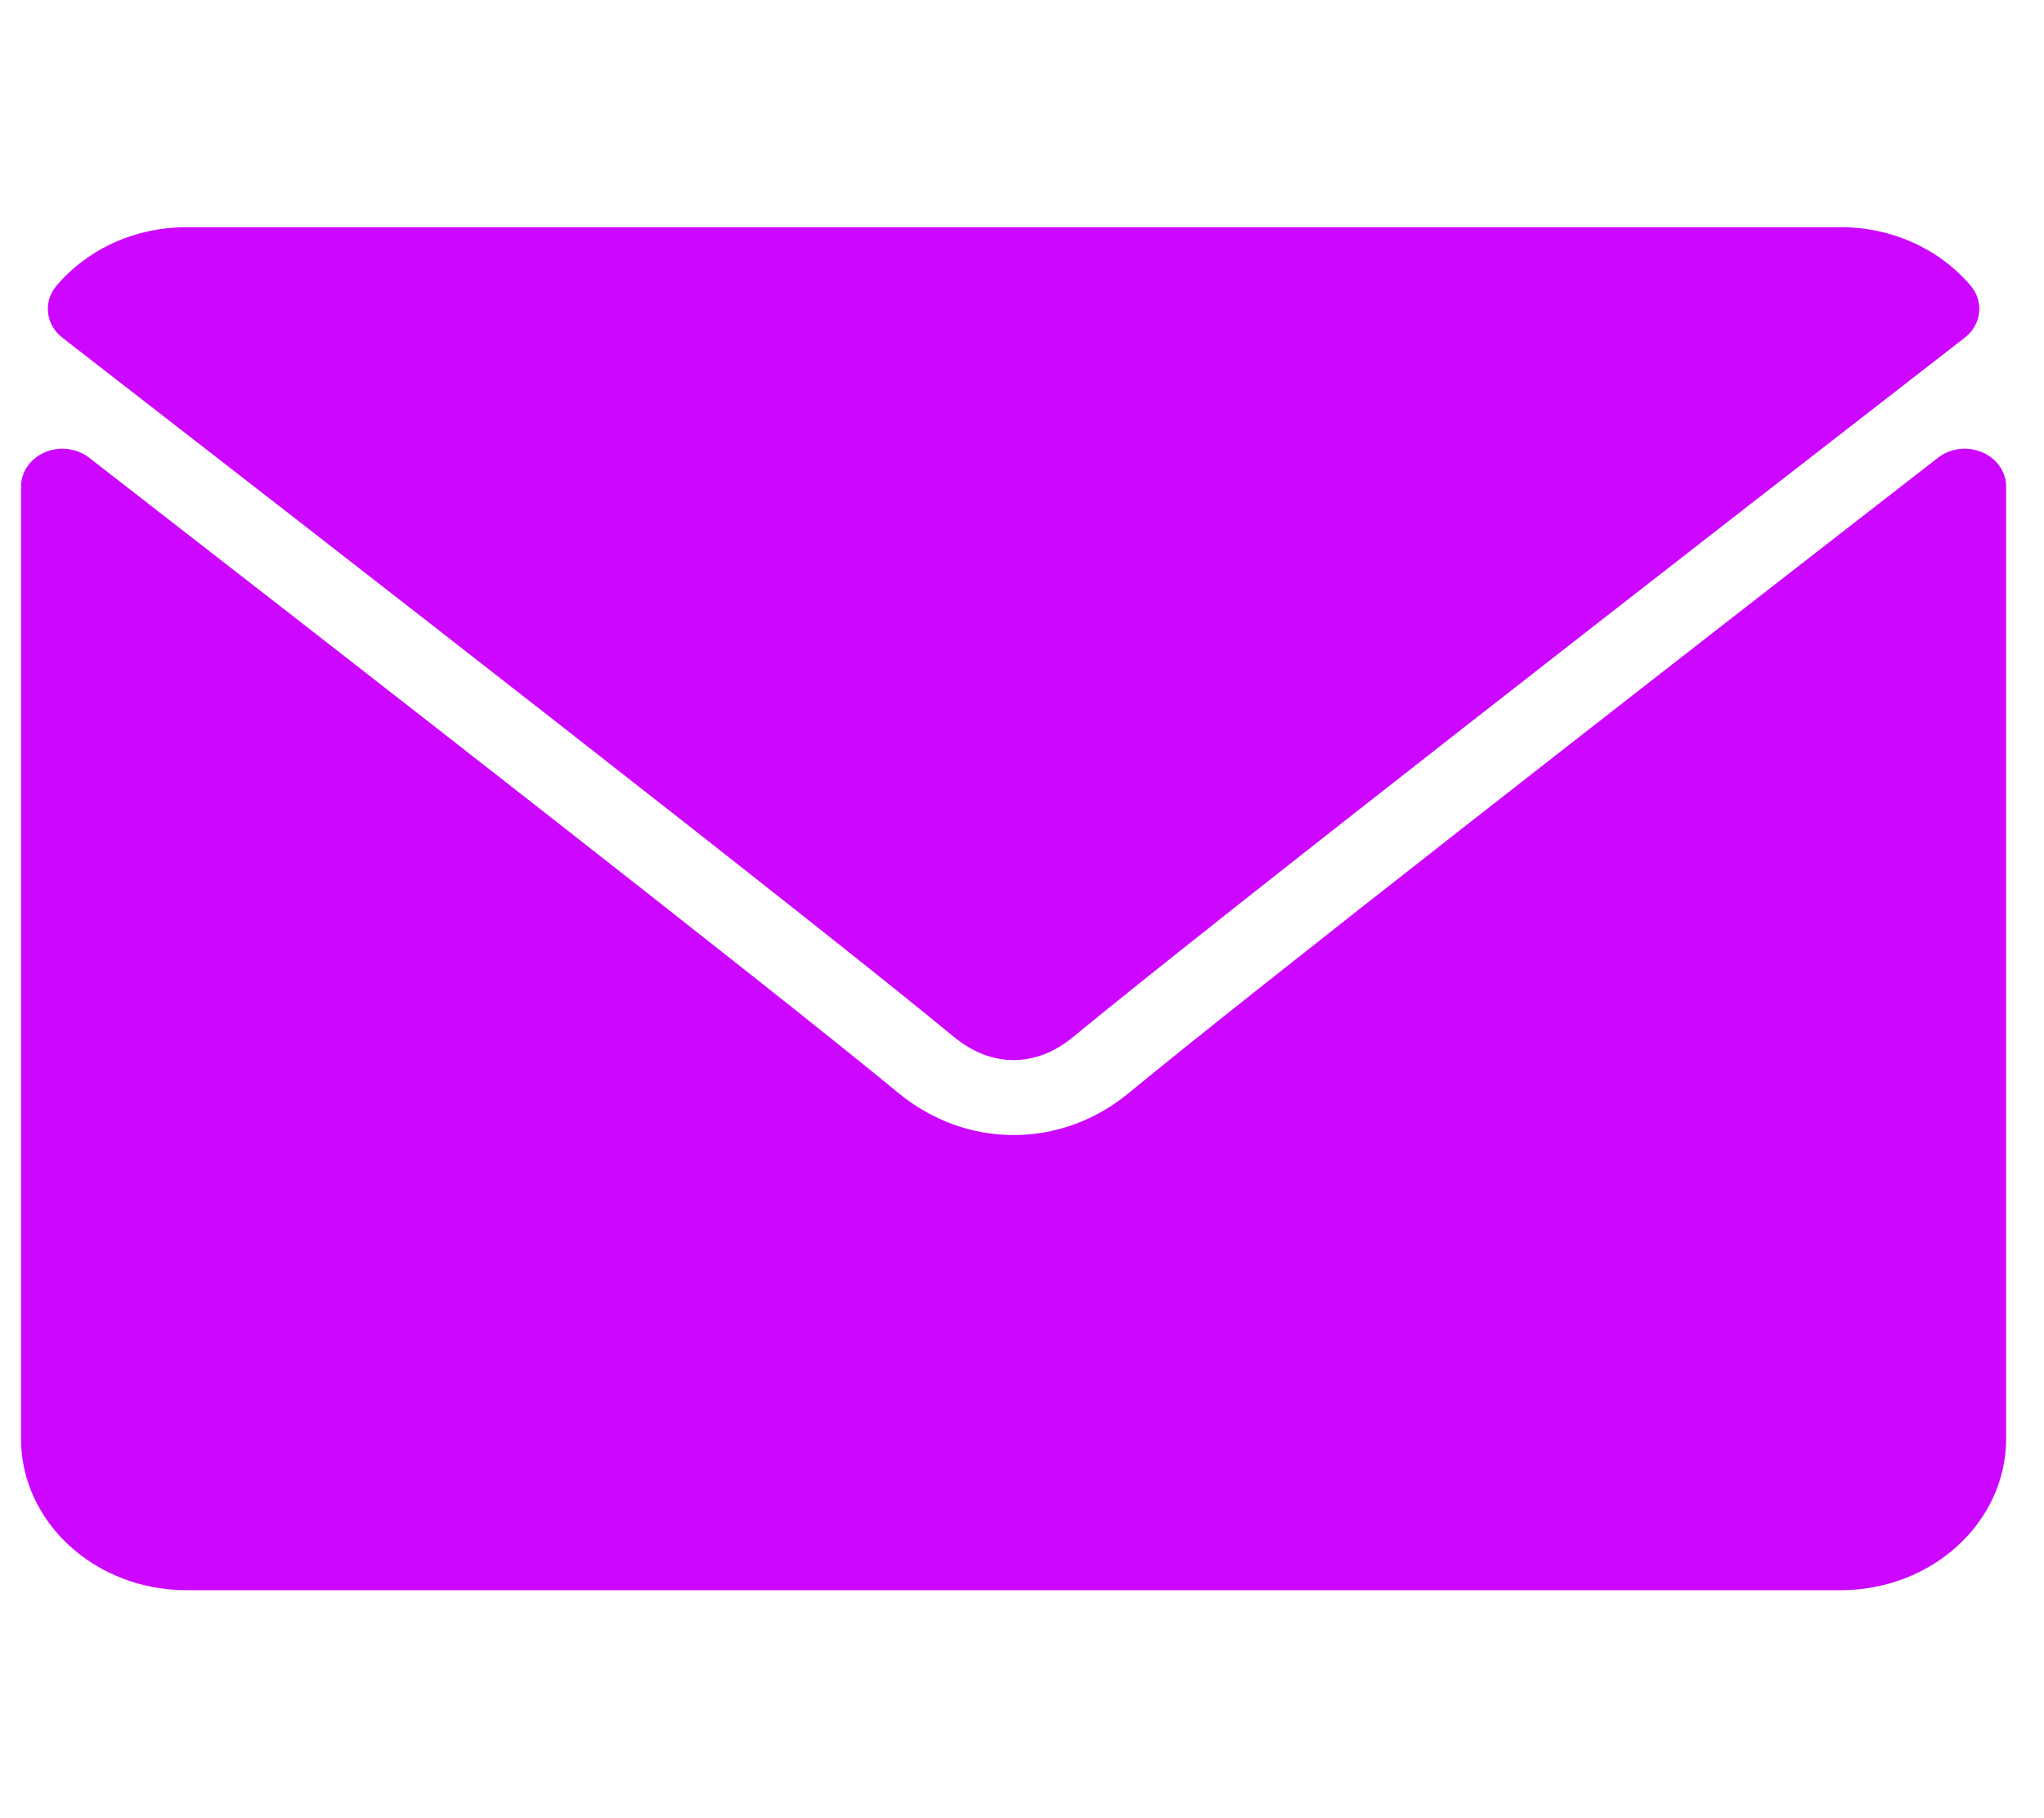
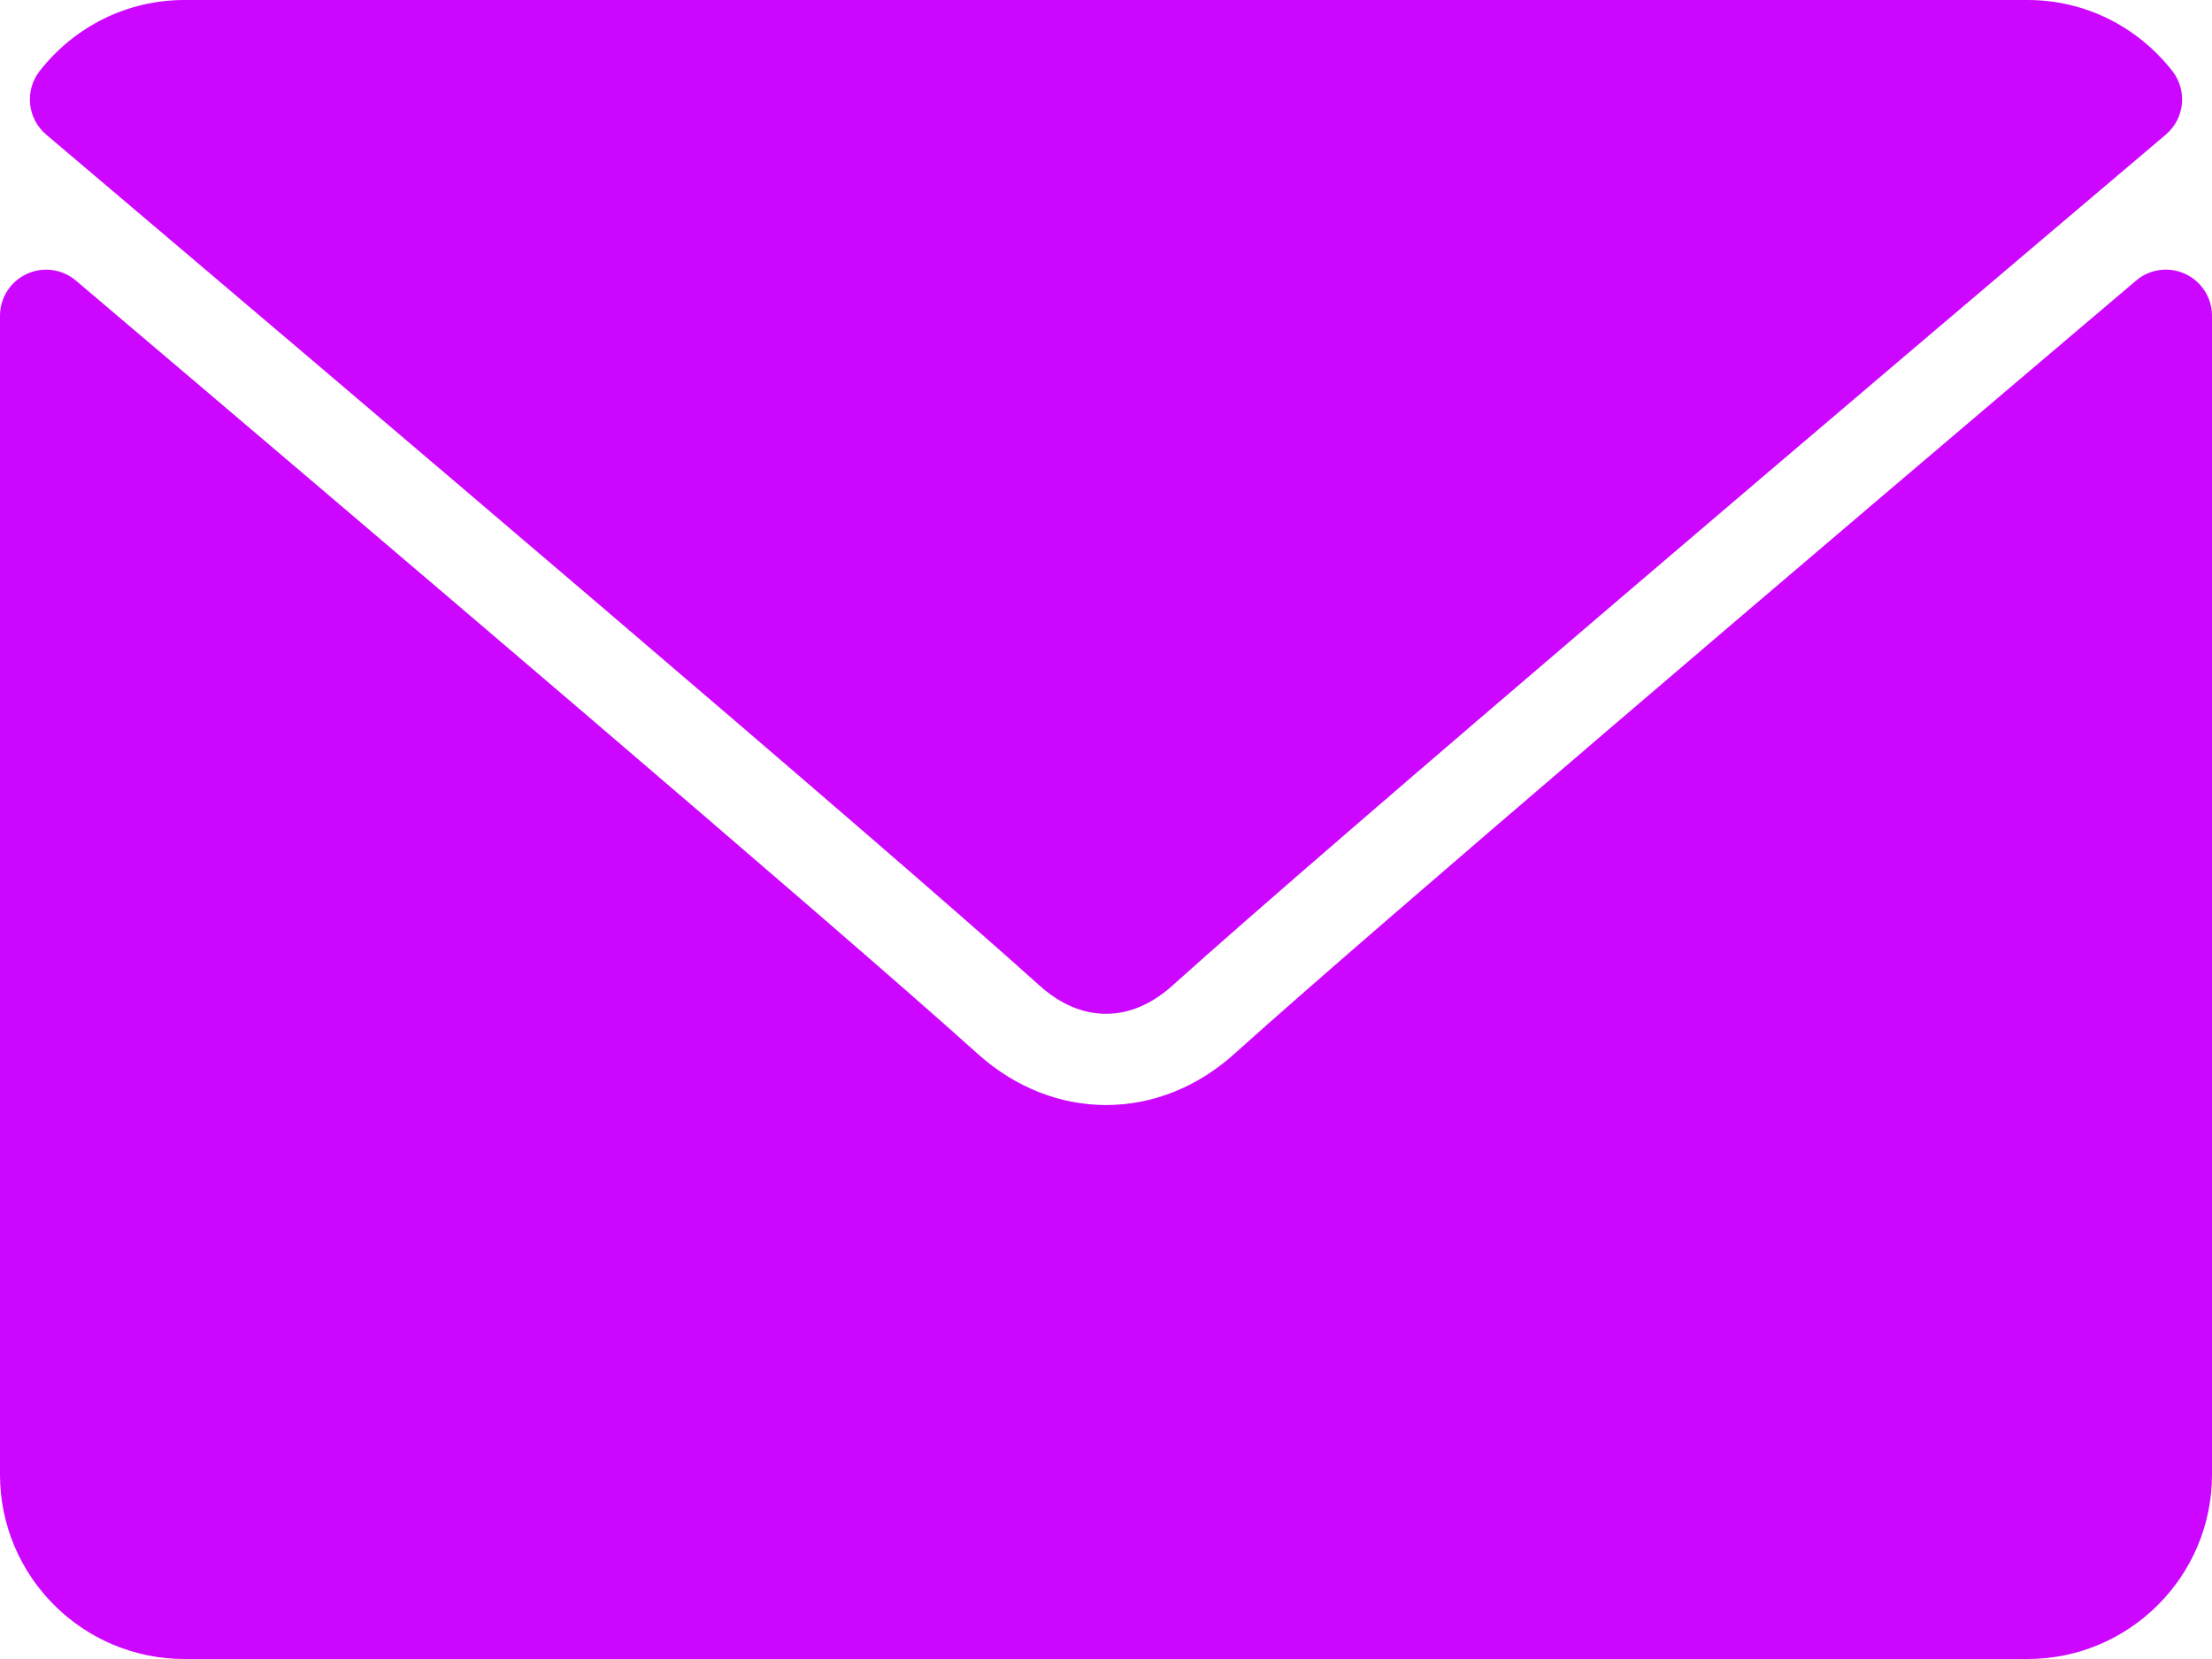
- <svg xmlns="http://www.w3.org/2000/svg" width="36" height="32" viewBox="0 0 36 32" fill="none">
-   <path d="M1.1 5.947C5.899 9.667 14.319 16.21 16.793 18.251C17.126 18.526 17.482 18.666 17.852 18.666C18.221 18.666 18.577 18.527 18.908 18.253C21.385 16.211 29.805 9.667 34.603 5.947C34.902 5.716 34.948 5.31 34.706 5.027C34.147 4.374 33.313 4 32.42 4H3.284C2.391 4 1.557 4.374 0.998 5.027C0.756 5.31 0.801 5.716 1.1 5.947Z" fill="#CD06FF" />
-   <path d="M34.911 7.963C34.653 7.853 34.349 7.891 34.134 8.059C28.813 12.188 22.021 17.48 19.884 19.243C18.685 20.234 17.02 20.234 15.818 19.241C13.54 17.363 5.914 11.429 1.57 8.059C1.353 7.891 1.049 7.854 0.793 7.963C0.535 8.072 0.37 8.308 0.37 8.568V25.333C0.37 26.804 1.677 28 3.284 28H32.42C34.027 28 35.333 26.804 35.333 25.333V8.568C35.333 8.308 35.168 8.072 34.911 7.963Z" fill="#CD06FF" />
+ <svg xmlns="http://www.w3.org/2000/svg" width="32" height="24" viewBox="0 0 32 24" fill="none">
+   <path d="M0.668 1.947C5.06 5.667 12.766 12.21 15.031 14.251C15.335 14.526 15.661 14.666 16 14.666C16.338 14.666 16.663 14.527 16.967 14.253C19.234 12.211 26.94 5.667 31.332 1.947C31.605 1.716 31.647 1.31 31.426 1.027C30.914 0.374 30.151 0 29.333 0H2.667C1.849 0 1.086 0.374 0.574 1.027C0.353 1.31 0.395 1.716 0.668 1.947Z" fill="#CD06FF" />
+   <path d="M31.613 3.963C31.377 3.853 31.099 3.891 30.902 4.059C26.032 8.188 19.816 13.48 17.86 15.243C16.762 16.234 15.239 16.234 14.139 15.241C12.054 13.363 5.074 7.429 1.098 4.059C0.9 3.891 0.621 3.854 0.387 3.963C0.151 4.072 0 4.308 0 4.568V21.333C0 22.804 1.196 24 2.667 24H29.333C30.804 24 32 22.804 32 21.333V4.568C32 4.308 31.849 4.072 31.613 3.963Z" fill="#CD06FF" />
</svg>
